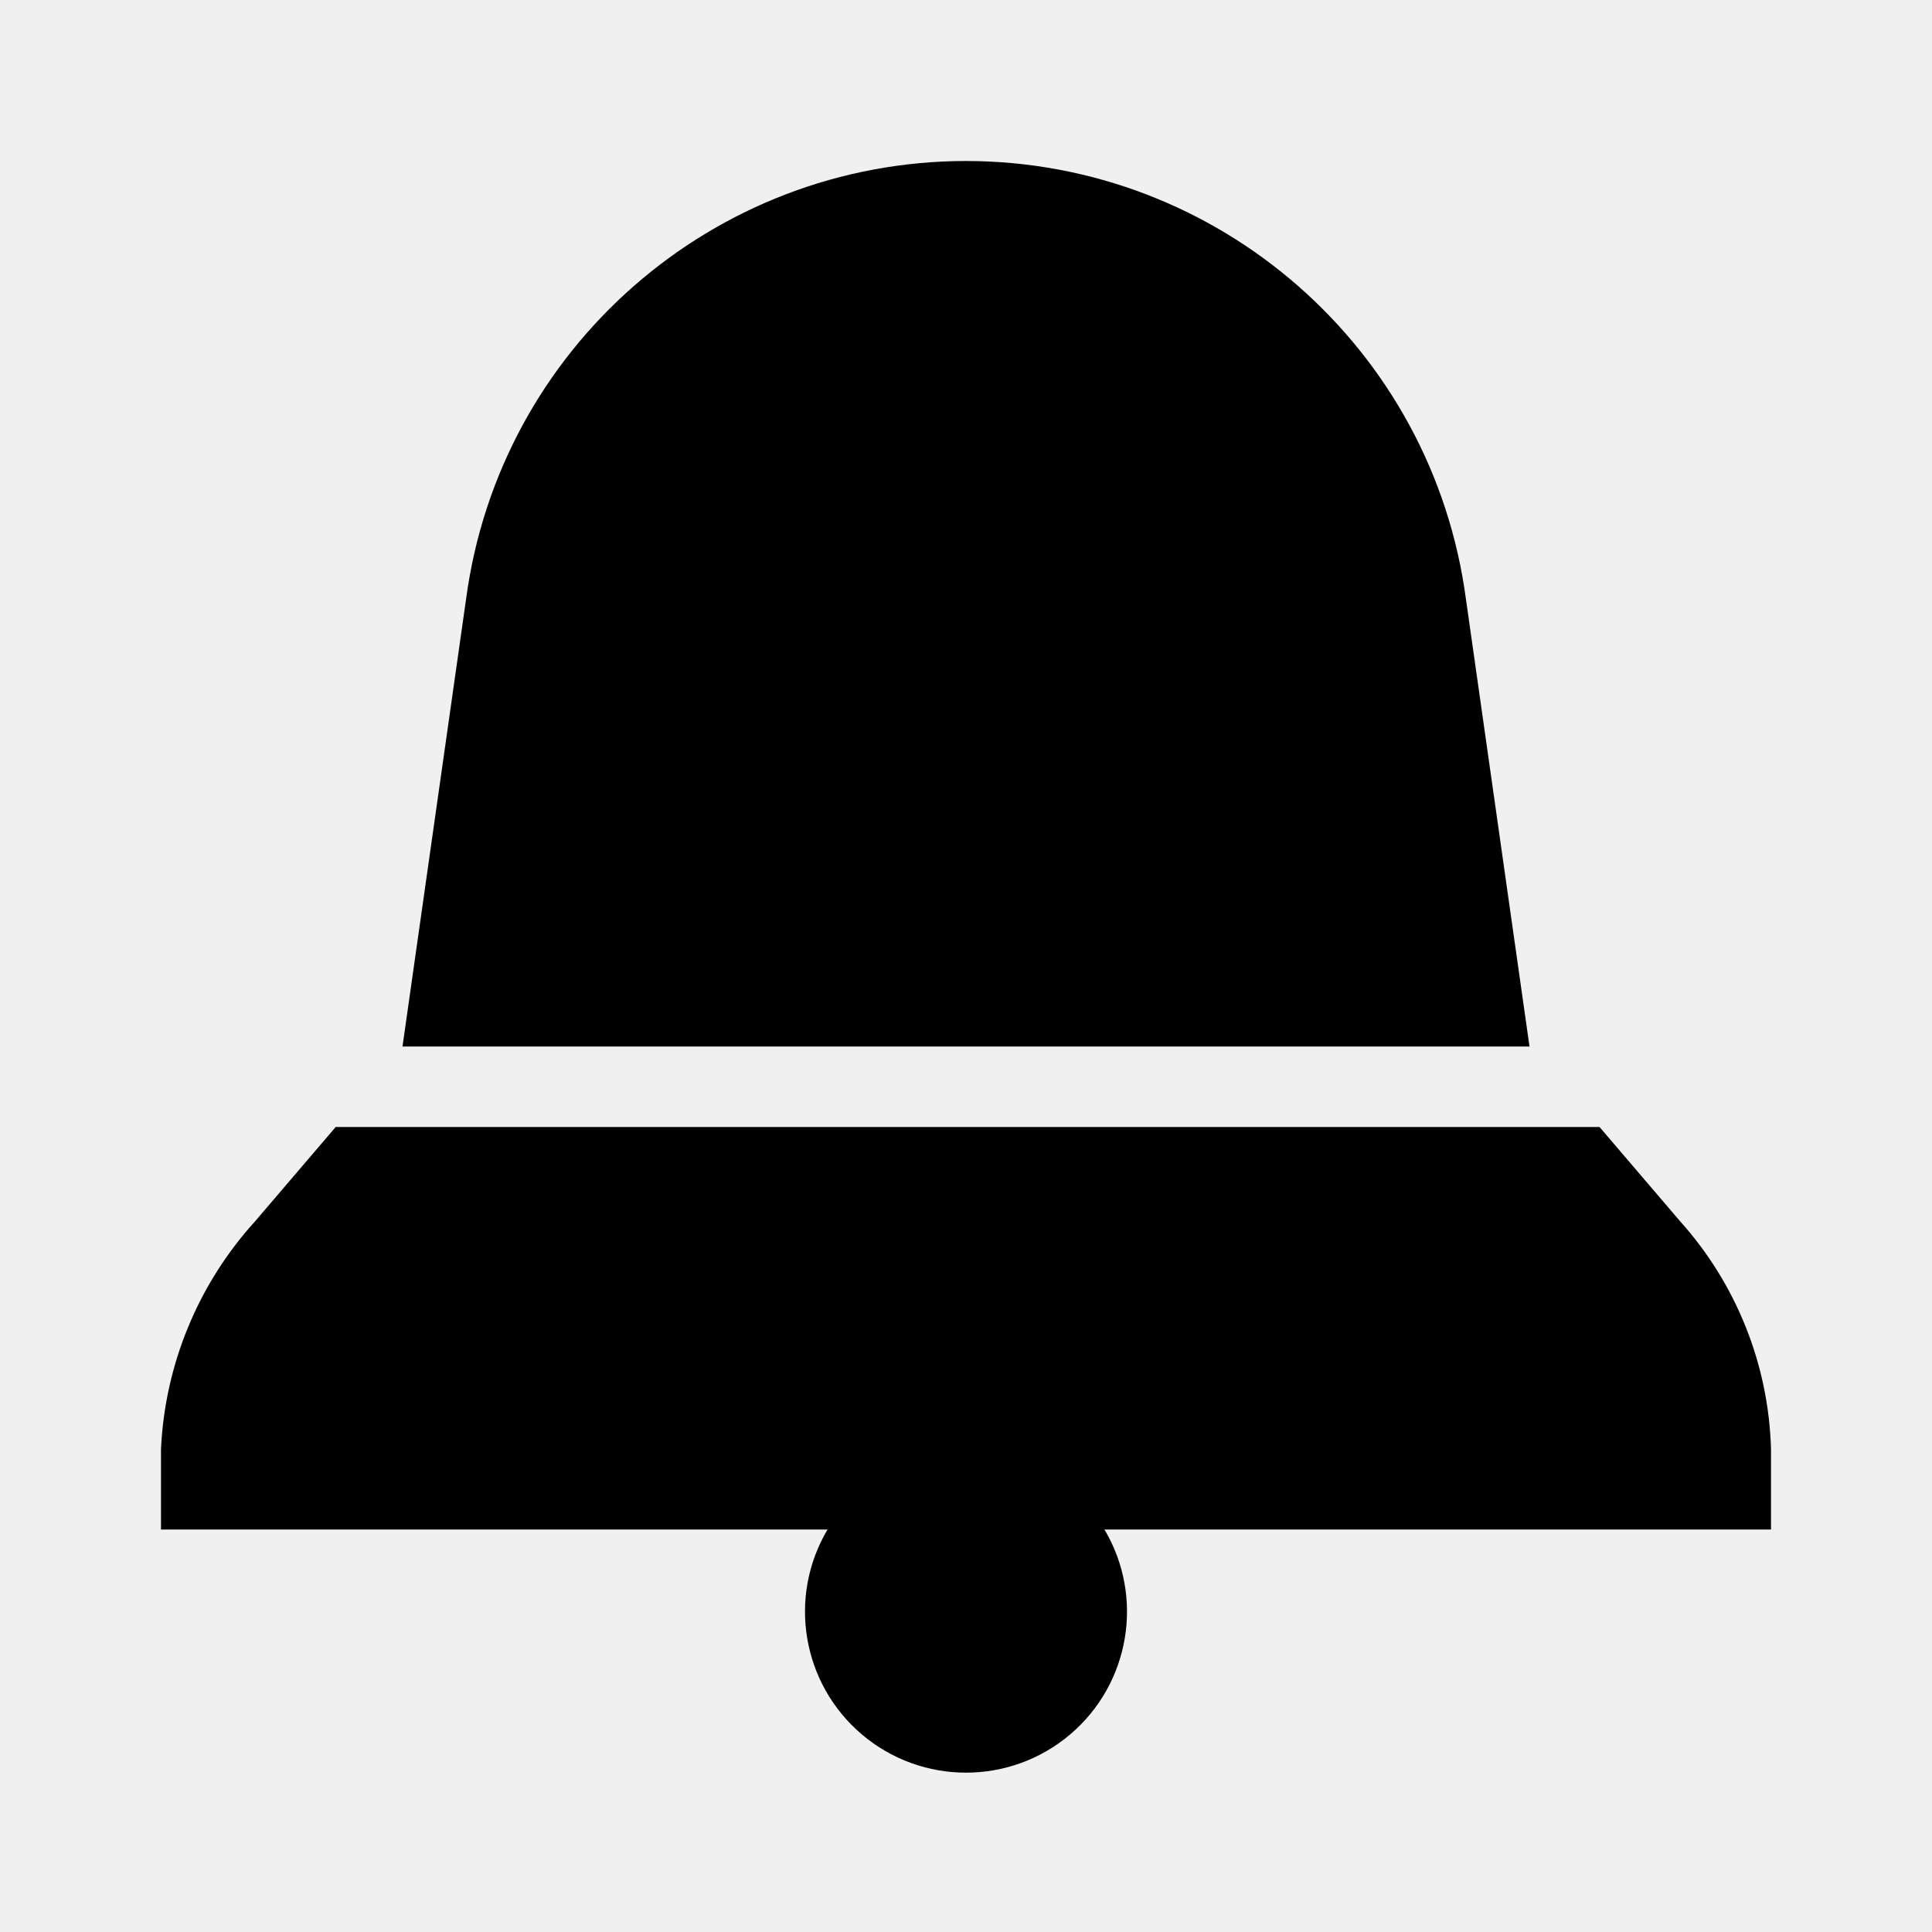
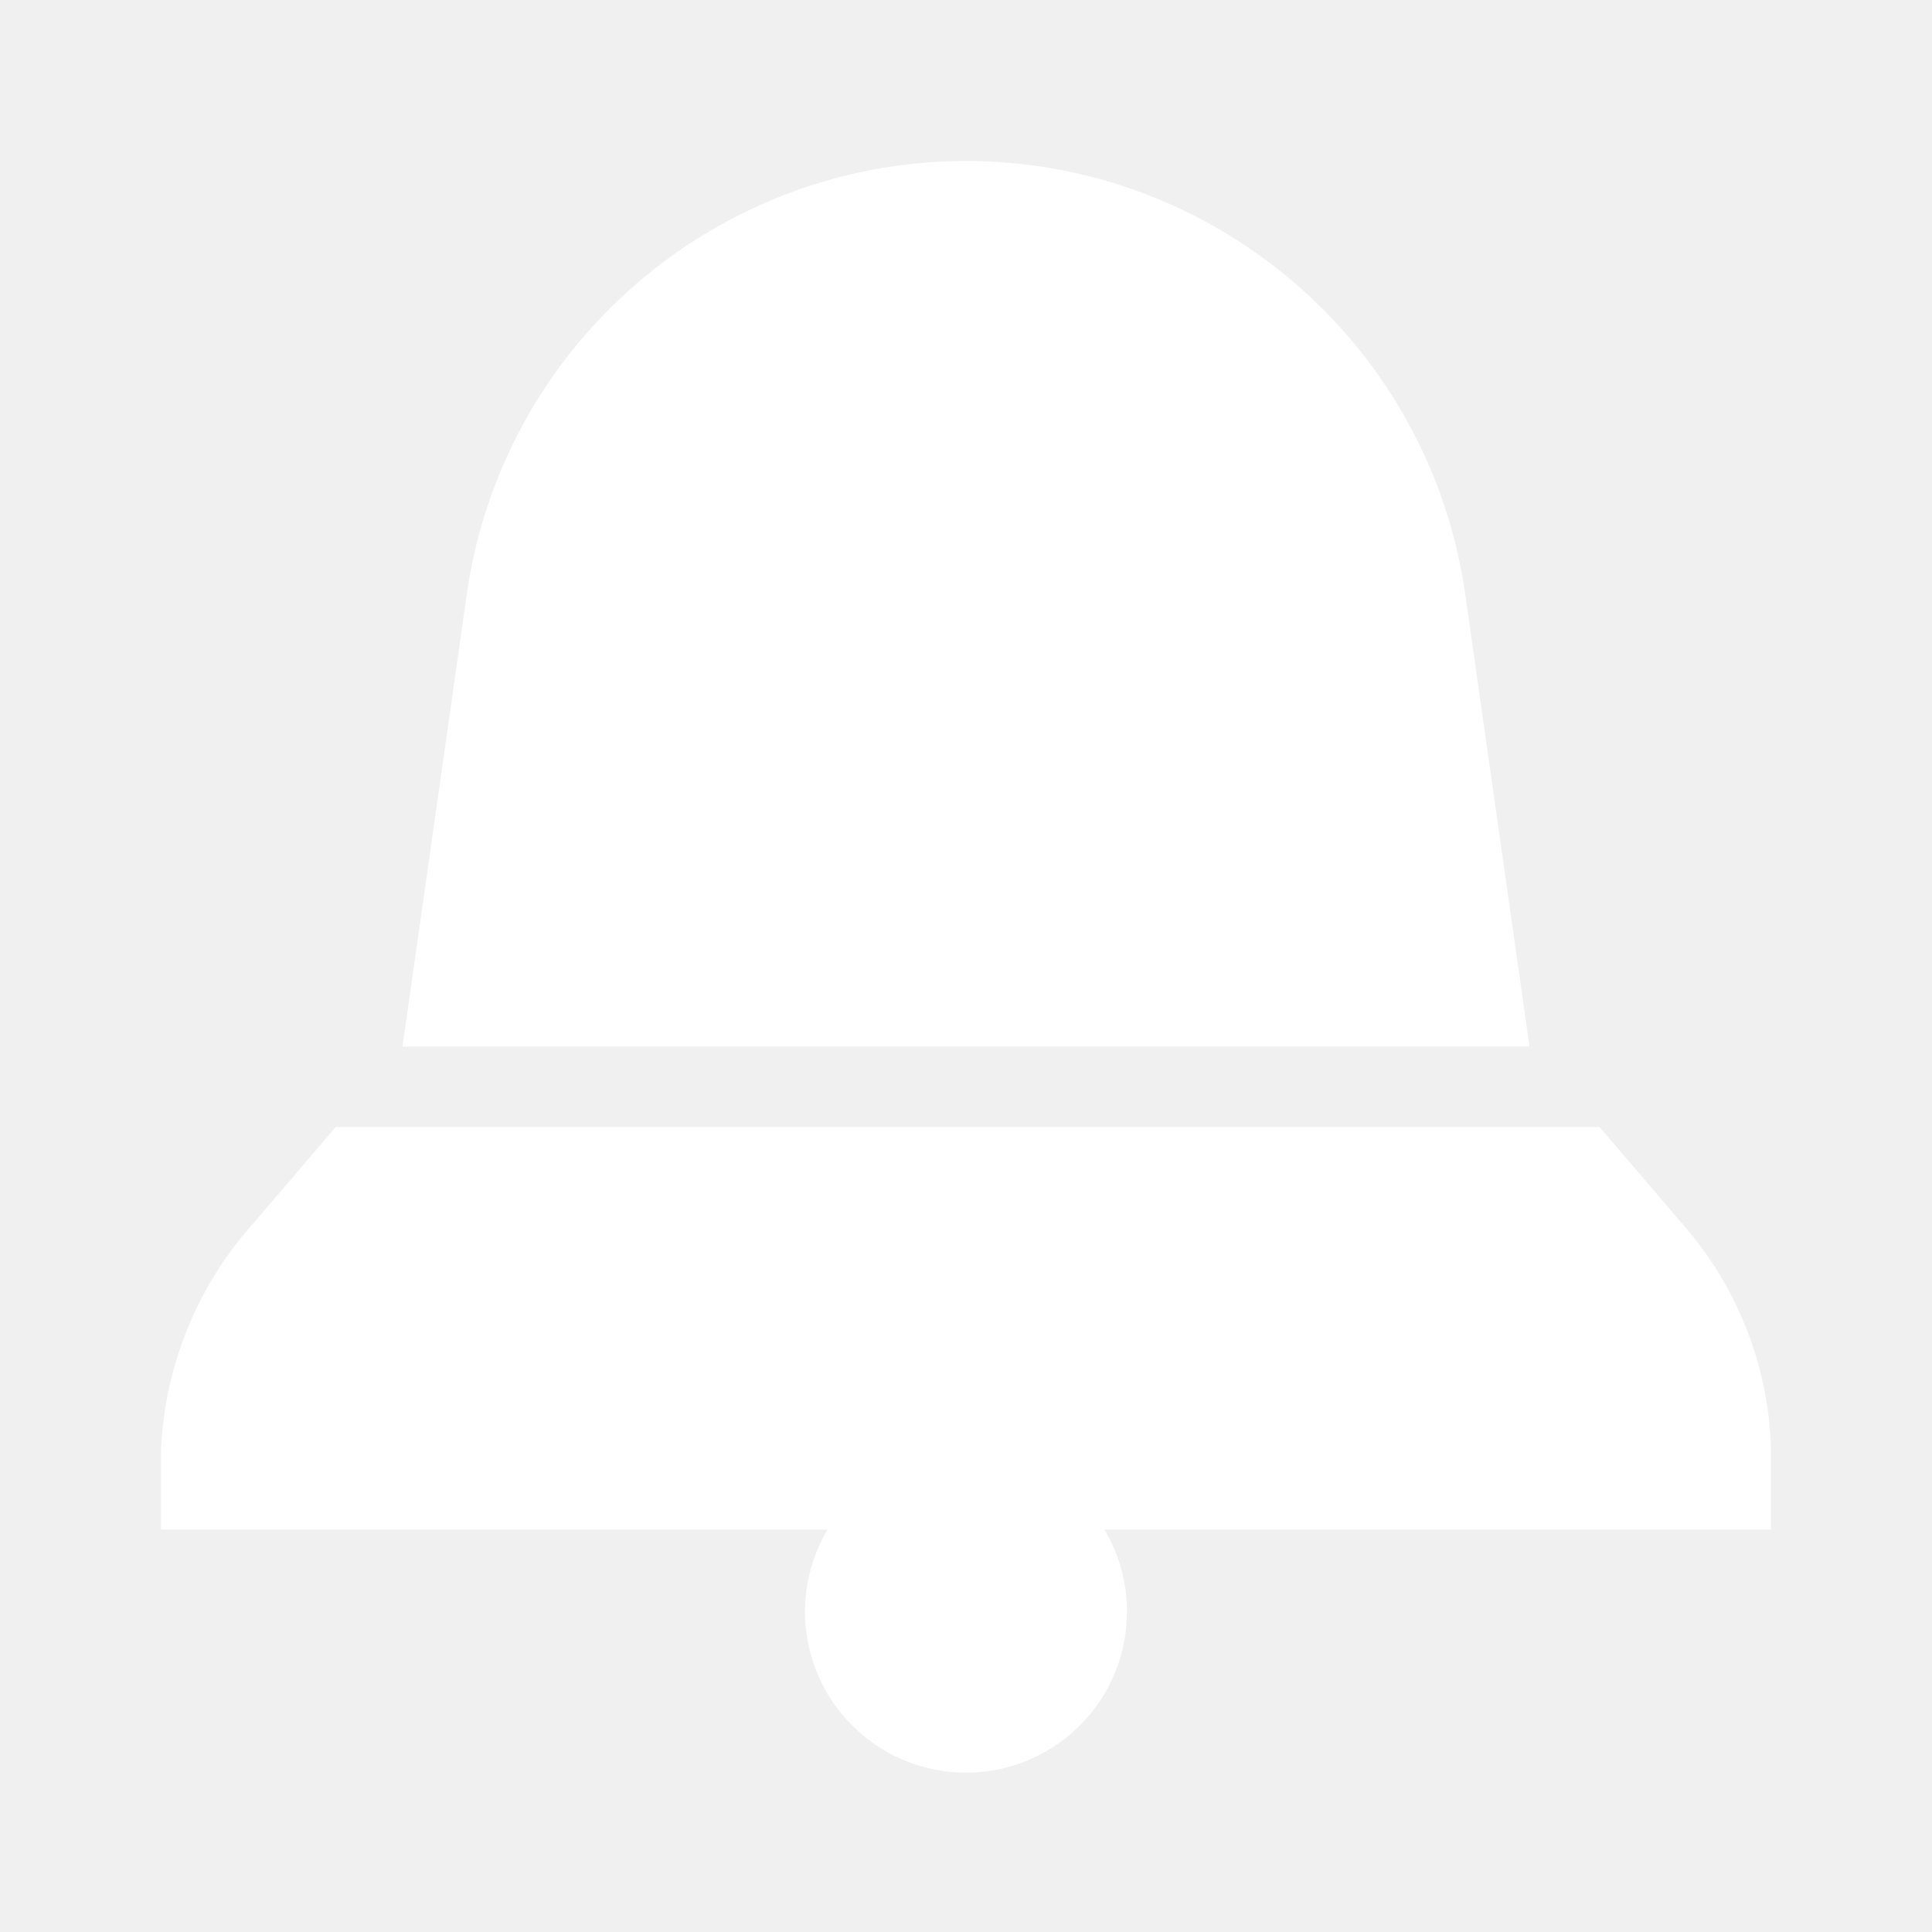
- <svg xmlns="http://www.w3.org/2000/svg" viewBox="0 0 24 24" data-supported-dps="24x24" fill="currentColor" class="mercado-match" width="24" height="24" focusable="false">
+ <svg xmlns="http://www.w3.org/2000/svg" viewBox="0 0 24 24" data-supported-dps="24x24" fill="white" class="mercado-match" width="24" height="24" focusable="false">
  <path d="M22 19h-8.28a2 2 0 11-3.44 0H2v-1a4.52 4.52 0 011.17-2.83l1-1.17h15.7l1 1.17A4.42 4.42 0 0122 18zM18.21 7.44A6.27 6.27 0 0012 2a6.27 6.27 0 00-6.21 5.44L5 13h14z" />
</svg>
